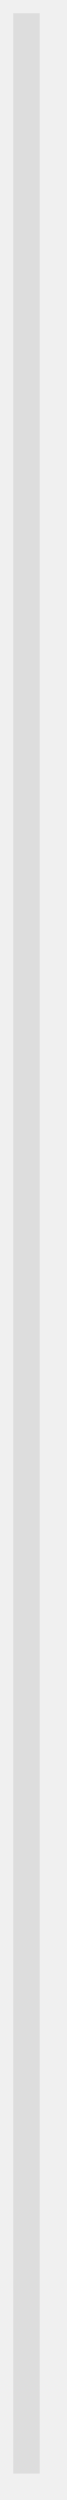
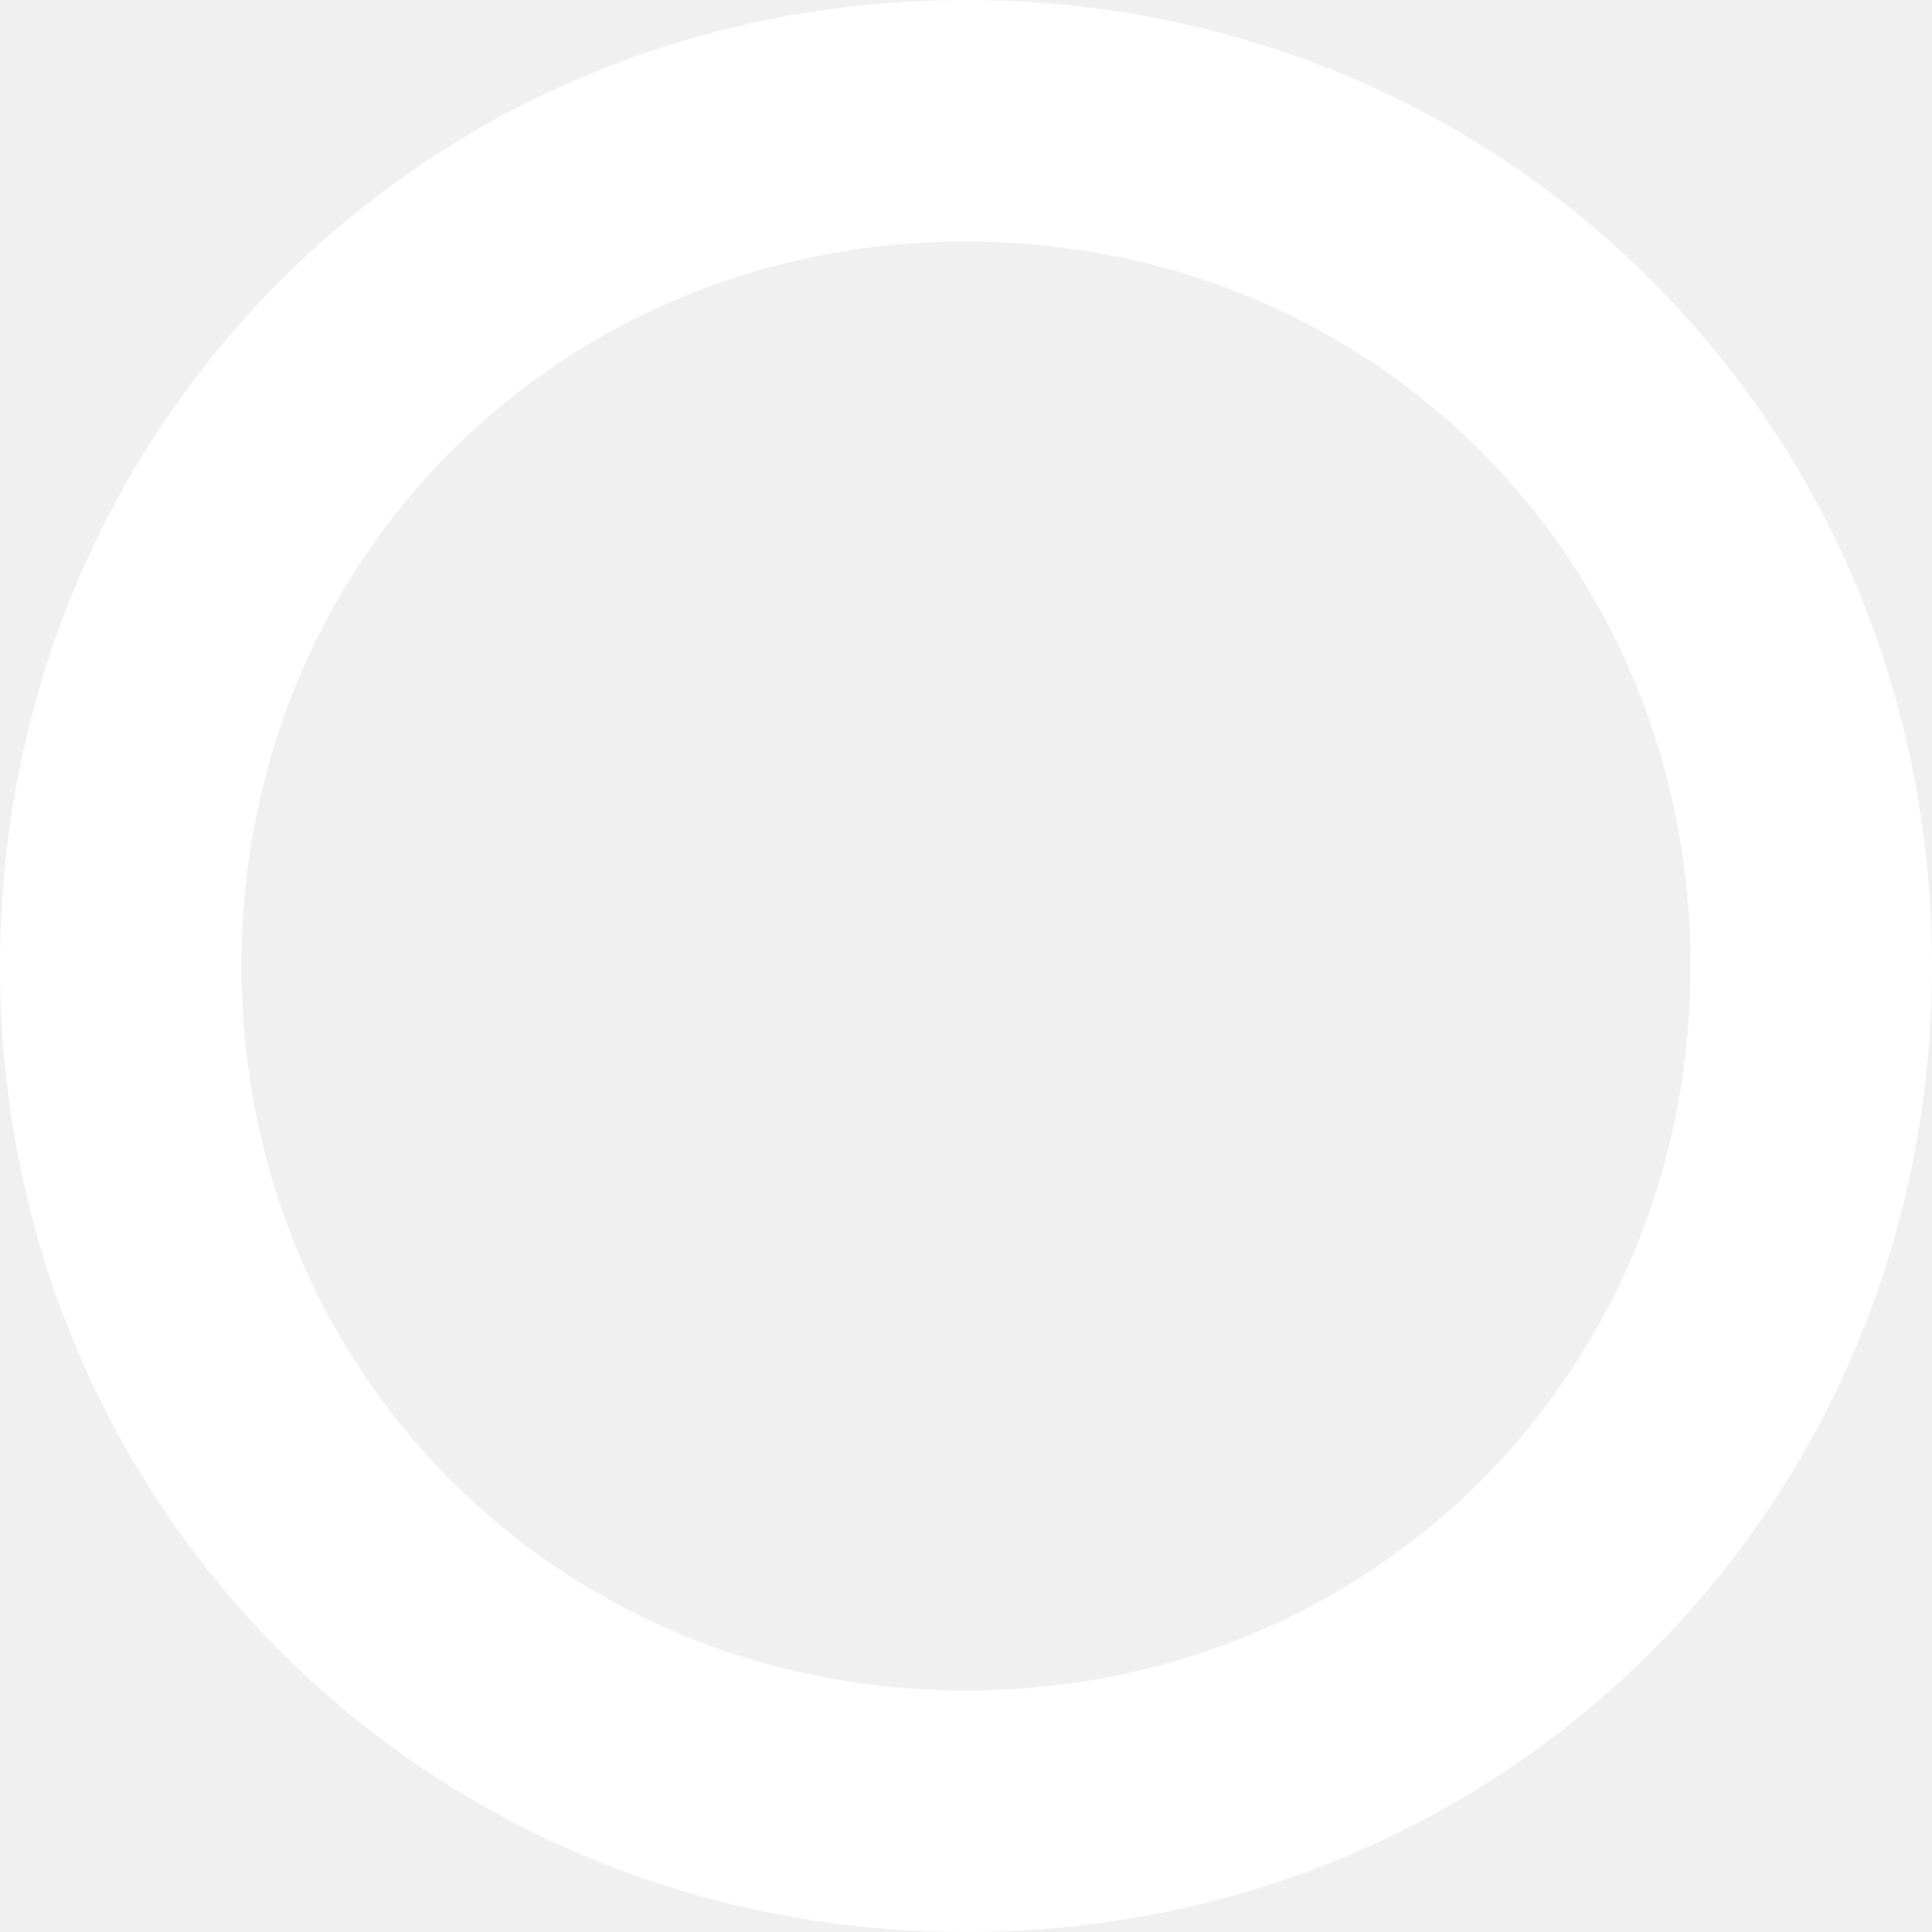
- <svg xmlns="http://www.w3.org/2000/svg" version="1.1" width="5px" height="189px">
-   <g transform="matrix(1 0 0 1 -49 -227 )">
-     <path d="M 51 228  L 51 414  " stroke-width="2" stroke="#dddddd" fill="none" />
+ <svg xmlns="http://www.w3.org/2000/svg" version="1.1" width="8px" height="8px">
+   <g transform="matrix(1 0 0 1 -164 -42 )">
+     <path d="M 168 42  C 170.24 42  172 43.76  172 46  C 172 48.24  170.24 50  168 50  C 165.76 50  164 48.24  164 46  C 164 43.76  165.76 42  168 42  Z " fill-rule="nonzero" fill="#ffffff" stroke="none" fill-opacity="0" />
+     <path d="M 168 42.5  C 169.96 42.5  171.5 44.04  171.5 46  C 171.5 47.96  169.96 49.5  168 49.5  C 166.04 49.5  164.5 47.96  164.5 46  C 164.5 44.04  166.04 42.5  168 42.5  Z " stroke-width="1" stroke="#ffffff" fill="none" />
  </g>
</svg>
